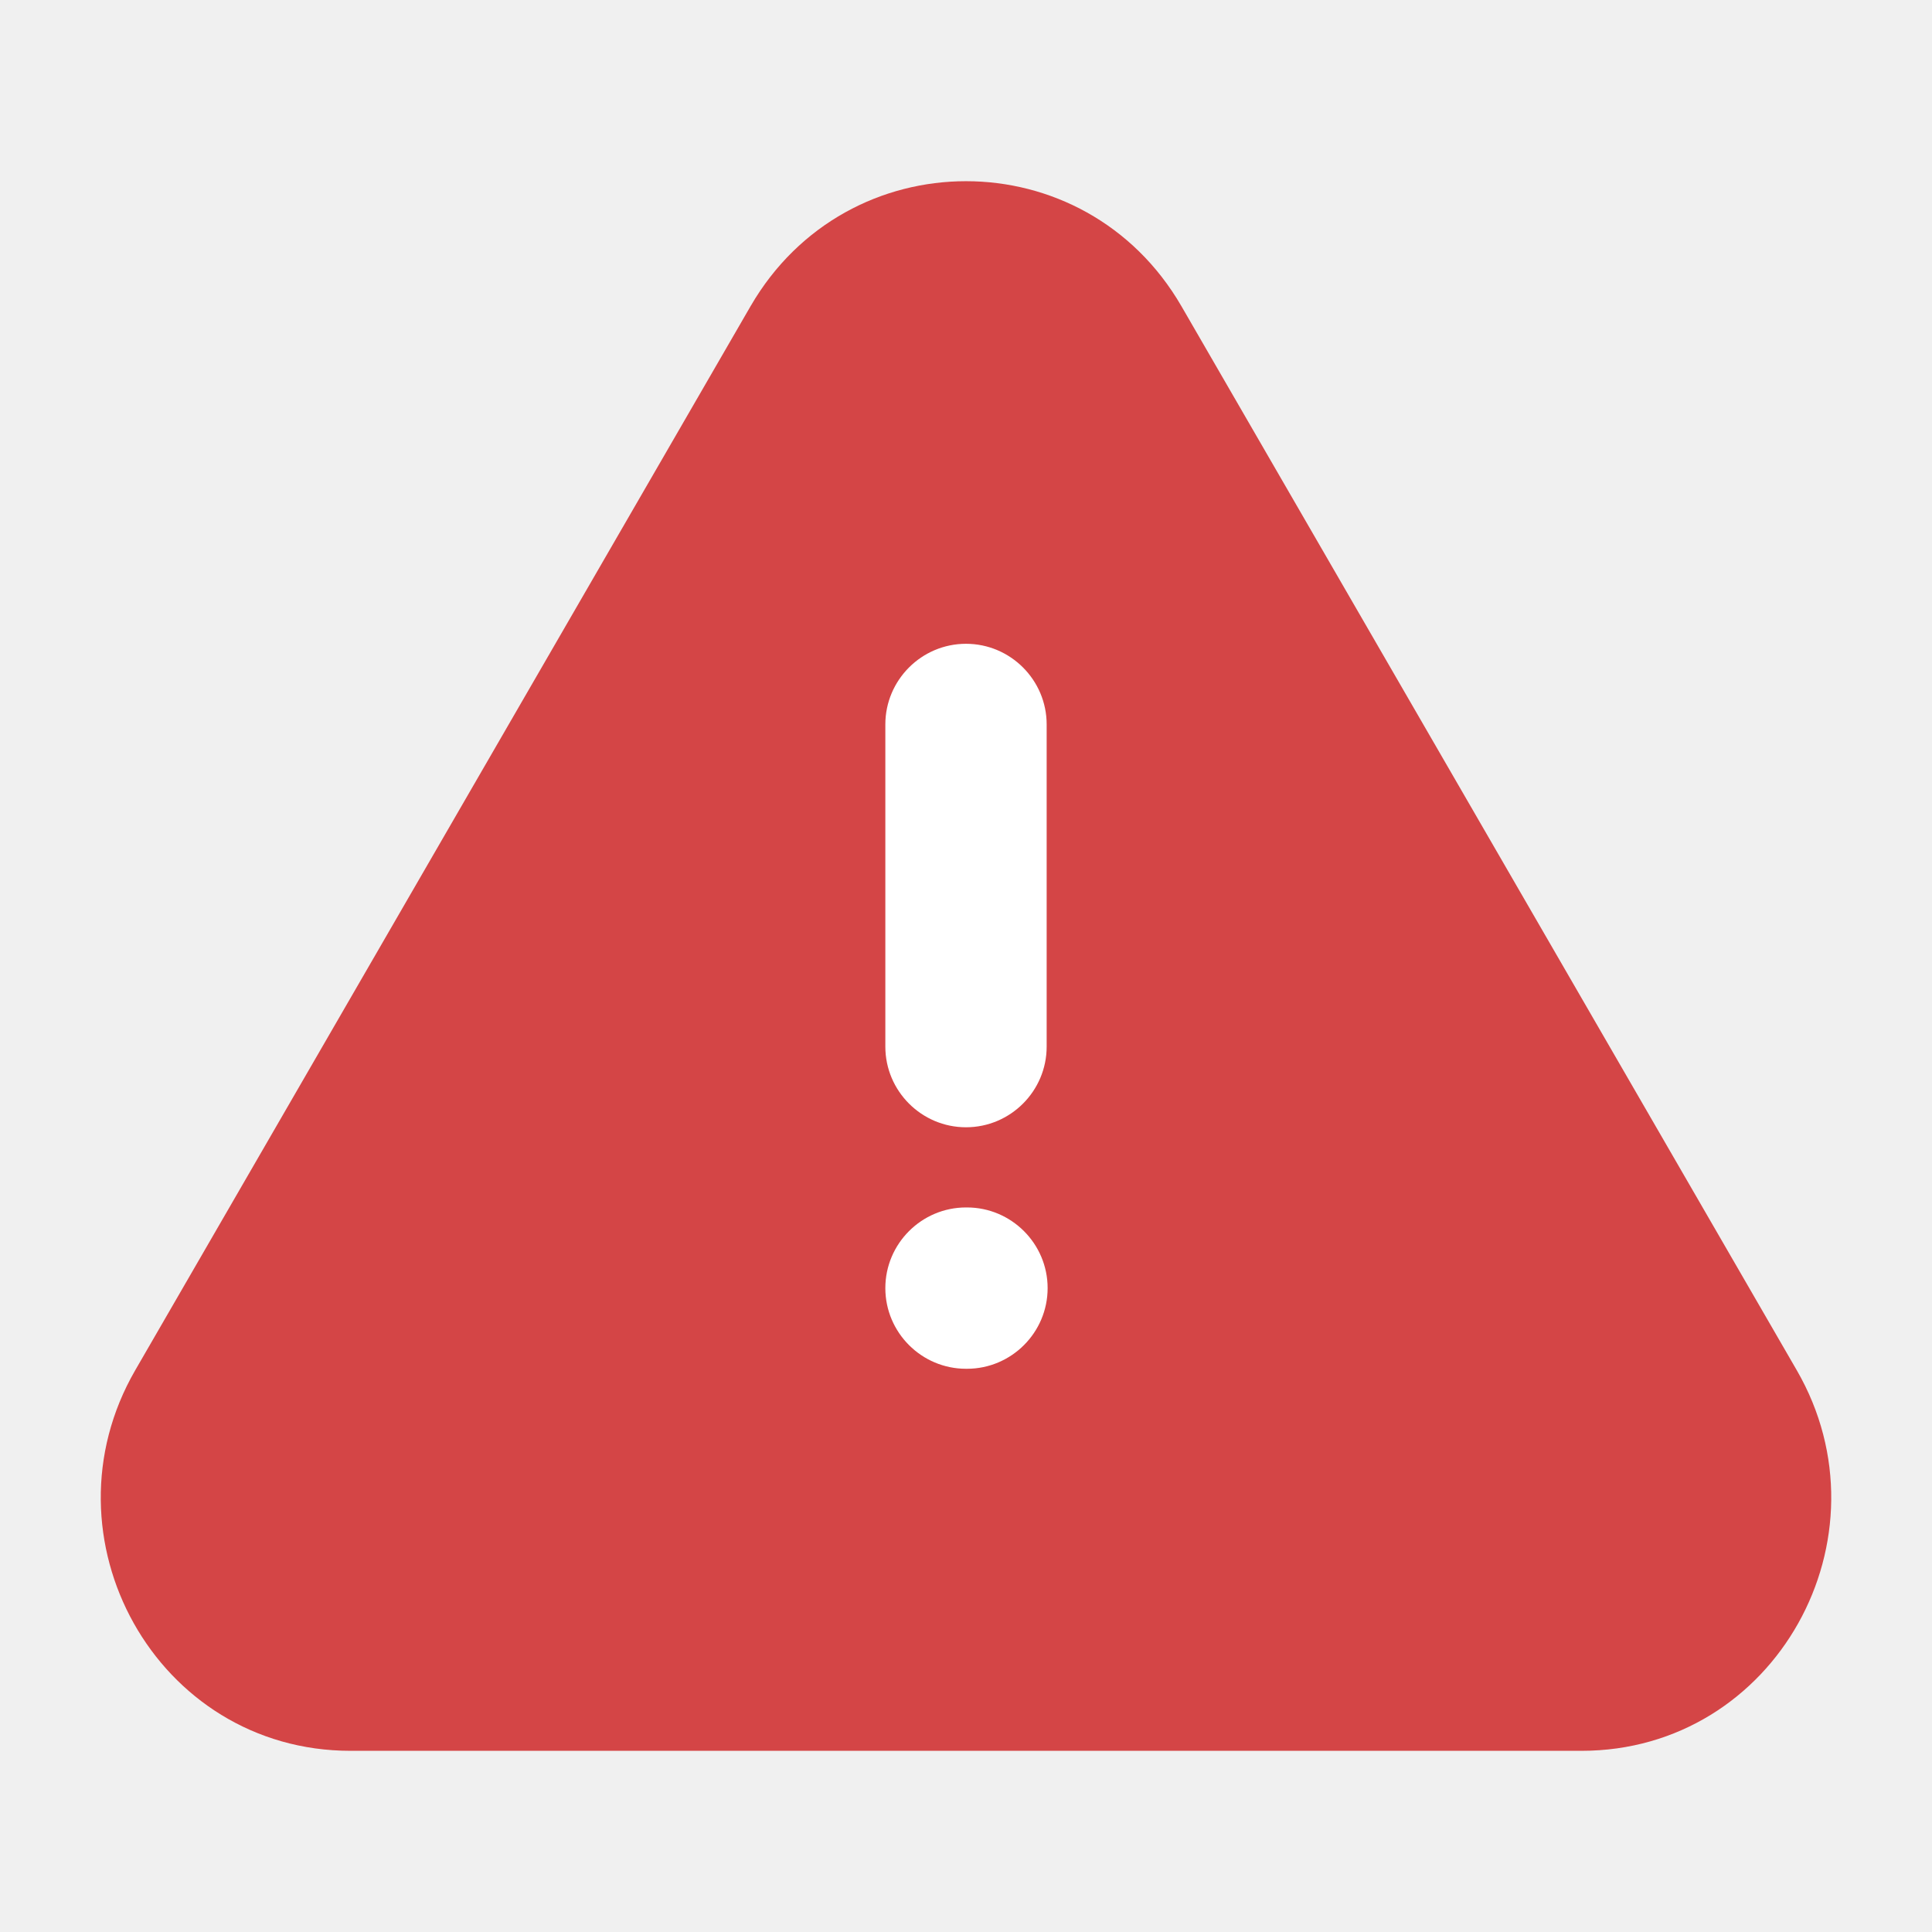
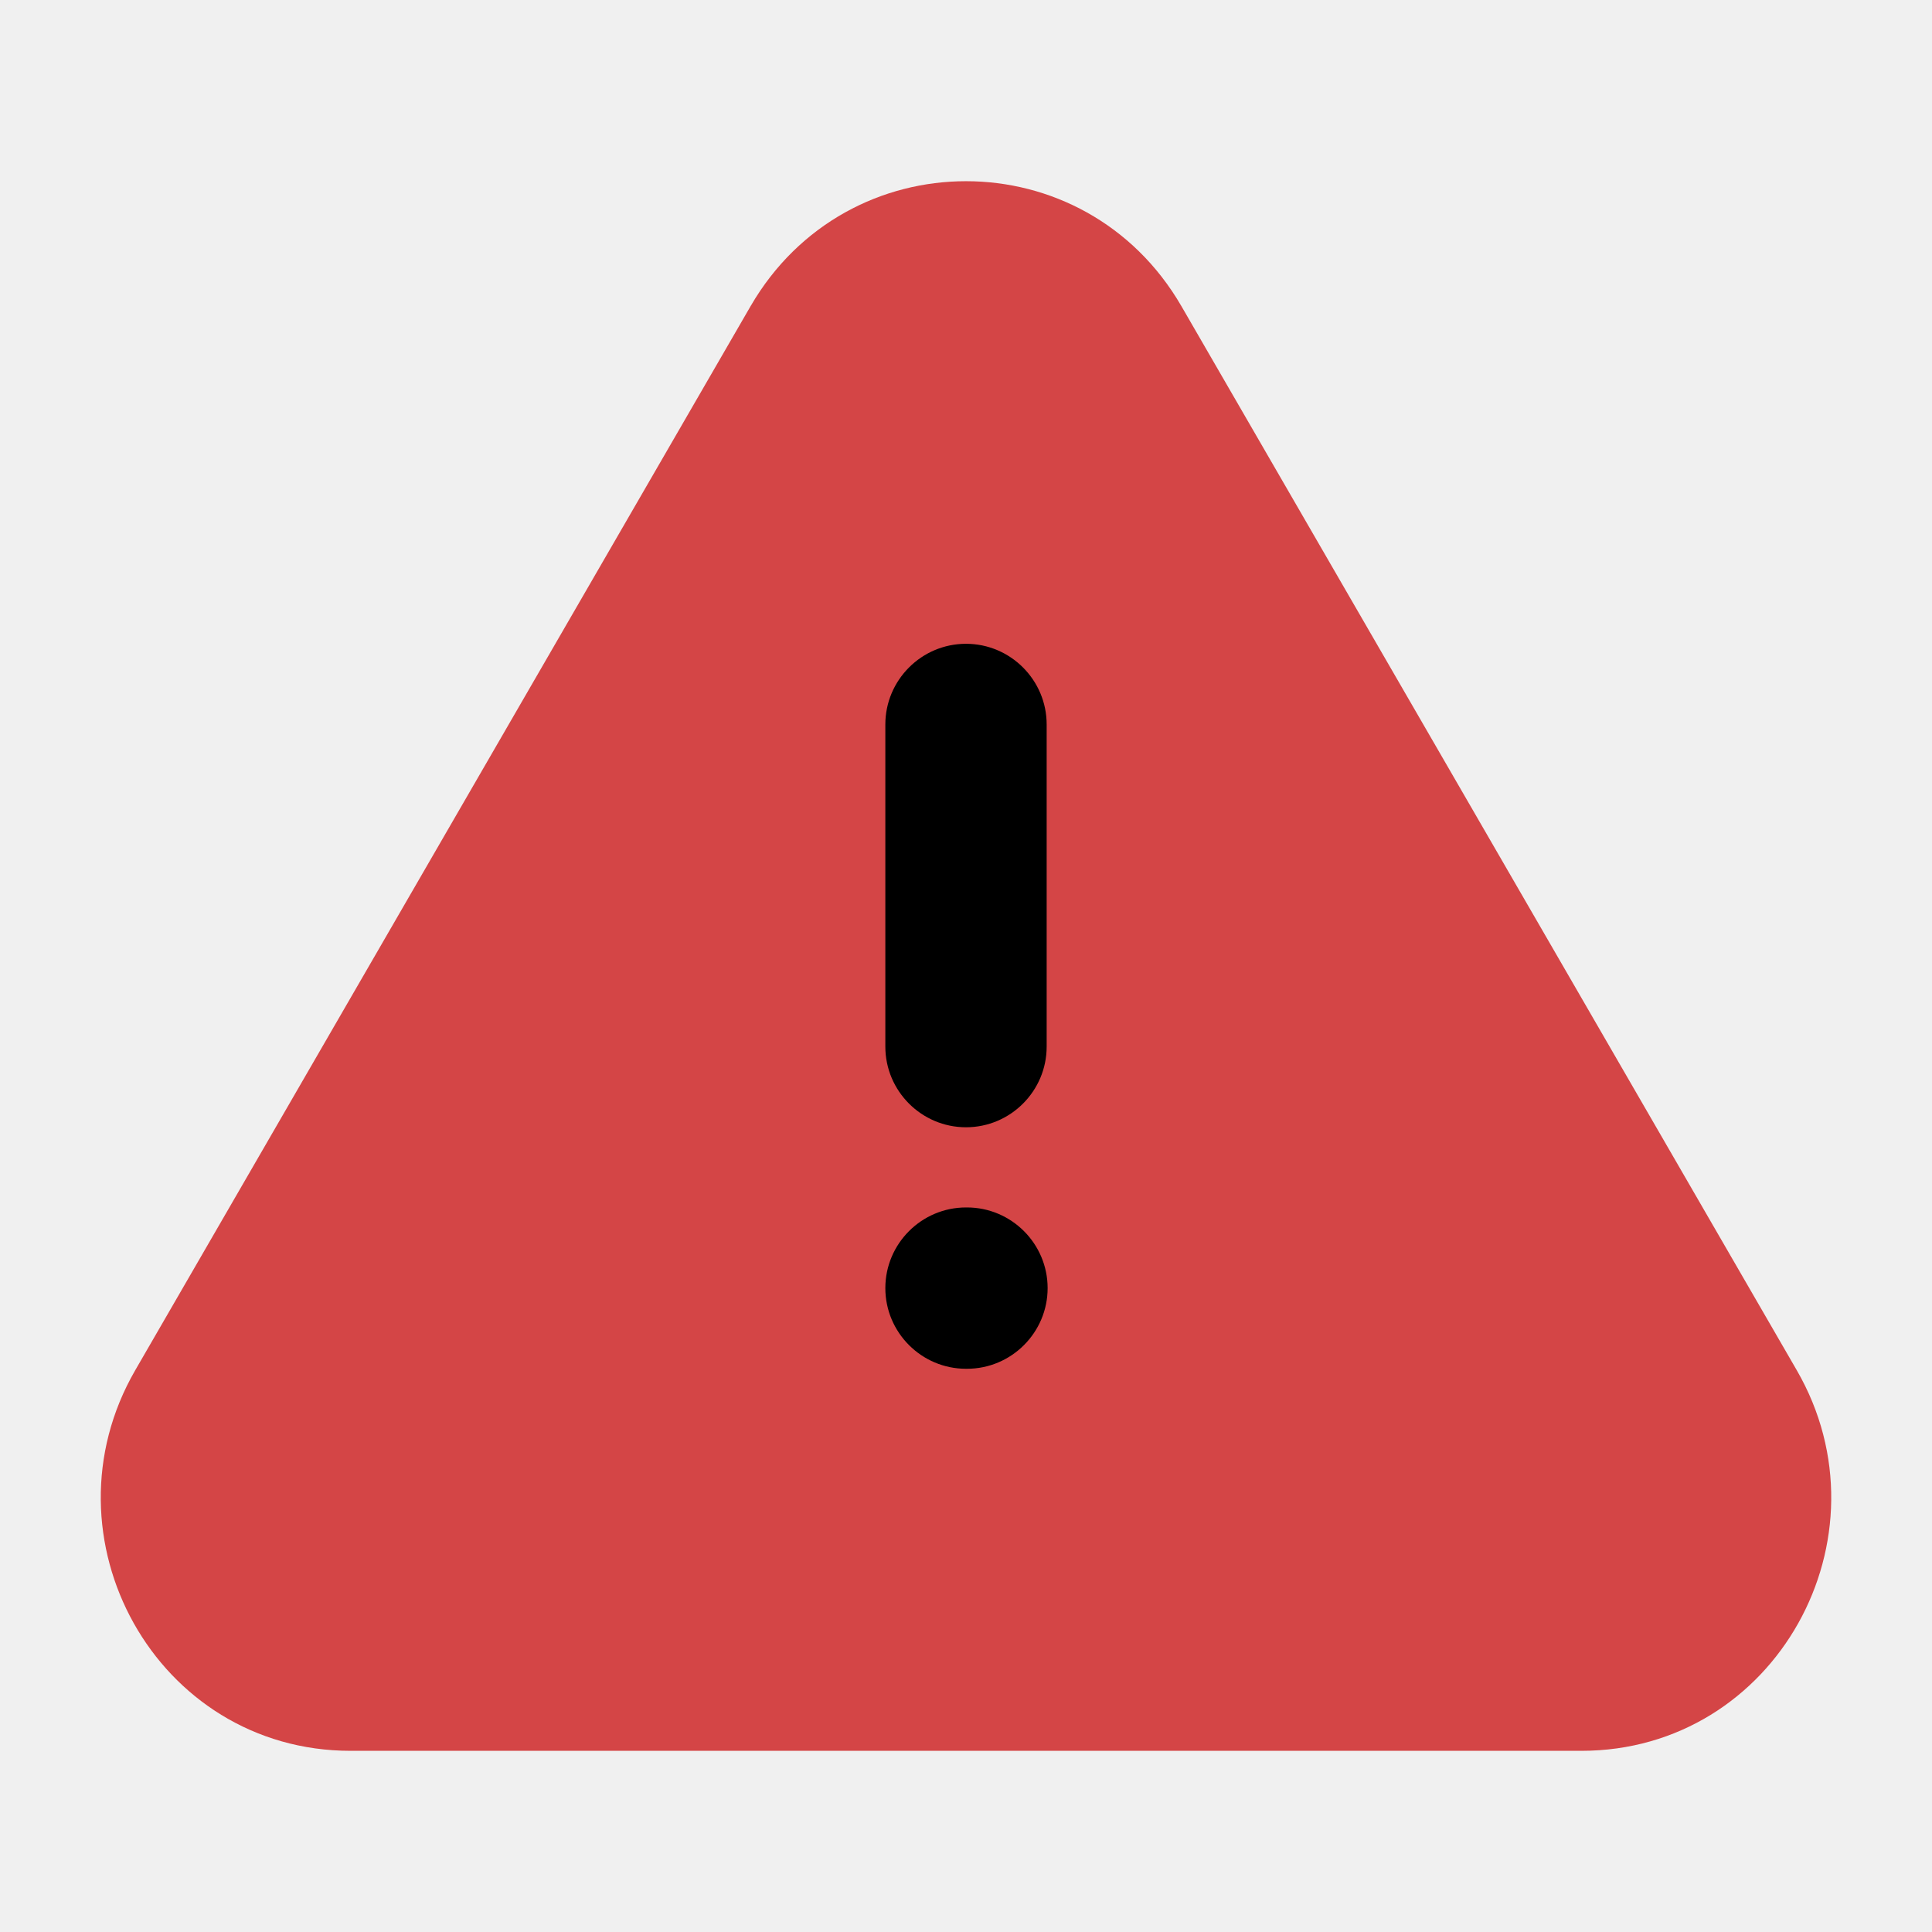
<svg xmlns="http://www.w3.org/2000/svg" width="40" height="40" viewBox="0 0 40 40" fill="none">
-   <rect x="15.982" y="10" width="8.036" height="20" fill="white" />
+   <rect x="15.982" y="10" width="8.036" height="20" fill="black" />
  <path fill-rule="evenodd" clip-rule="evenodd" d="M15.54 6.339C17.54 2.889 22.46 2.889 24.46 6.339L37.2 28.369C39.2 31.829 36.77 36.249 32.74 36.249H7.26C3.23 36.249 0.8 31.829 2.8 28.369L15.54 6.339ZM18.33 26.669C18.33 25.749 19.08 24.999 20 24.999H20.02C20.94 24.999 21.69 25.749 21.69 26.669C21.69 27.589 20.94 28.339 20.02 28.339H20C19.08 28.339 18.33 27.589 18.33 26.669ZM21.67 14.999C21.67 14.079 20.92 13.329 20 13.329C19.08 13.329 18.33 14.079 18.33 14.999V21.669C18.33 22.589 19.08 23.339 20 23.339C20.92 23.339 21.67 22.589 21.67 21.669V14.999Z" fill="#D44546" />
</svg>
